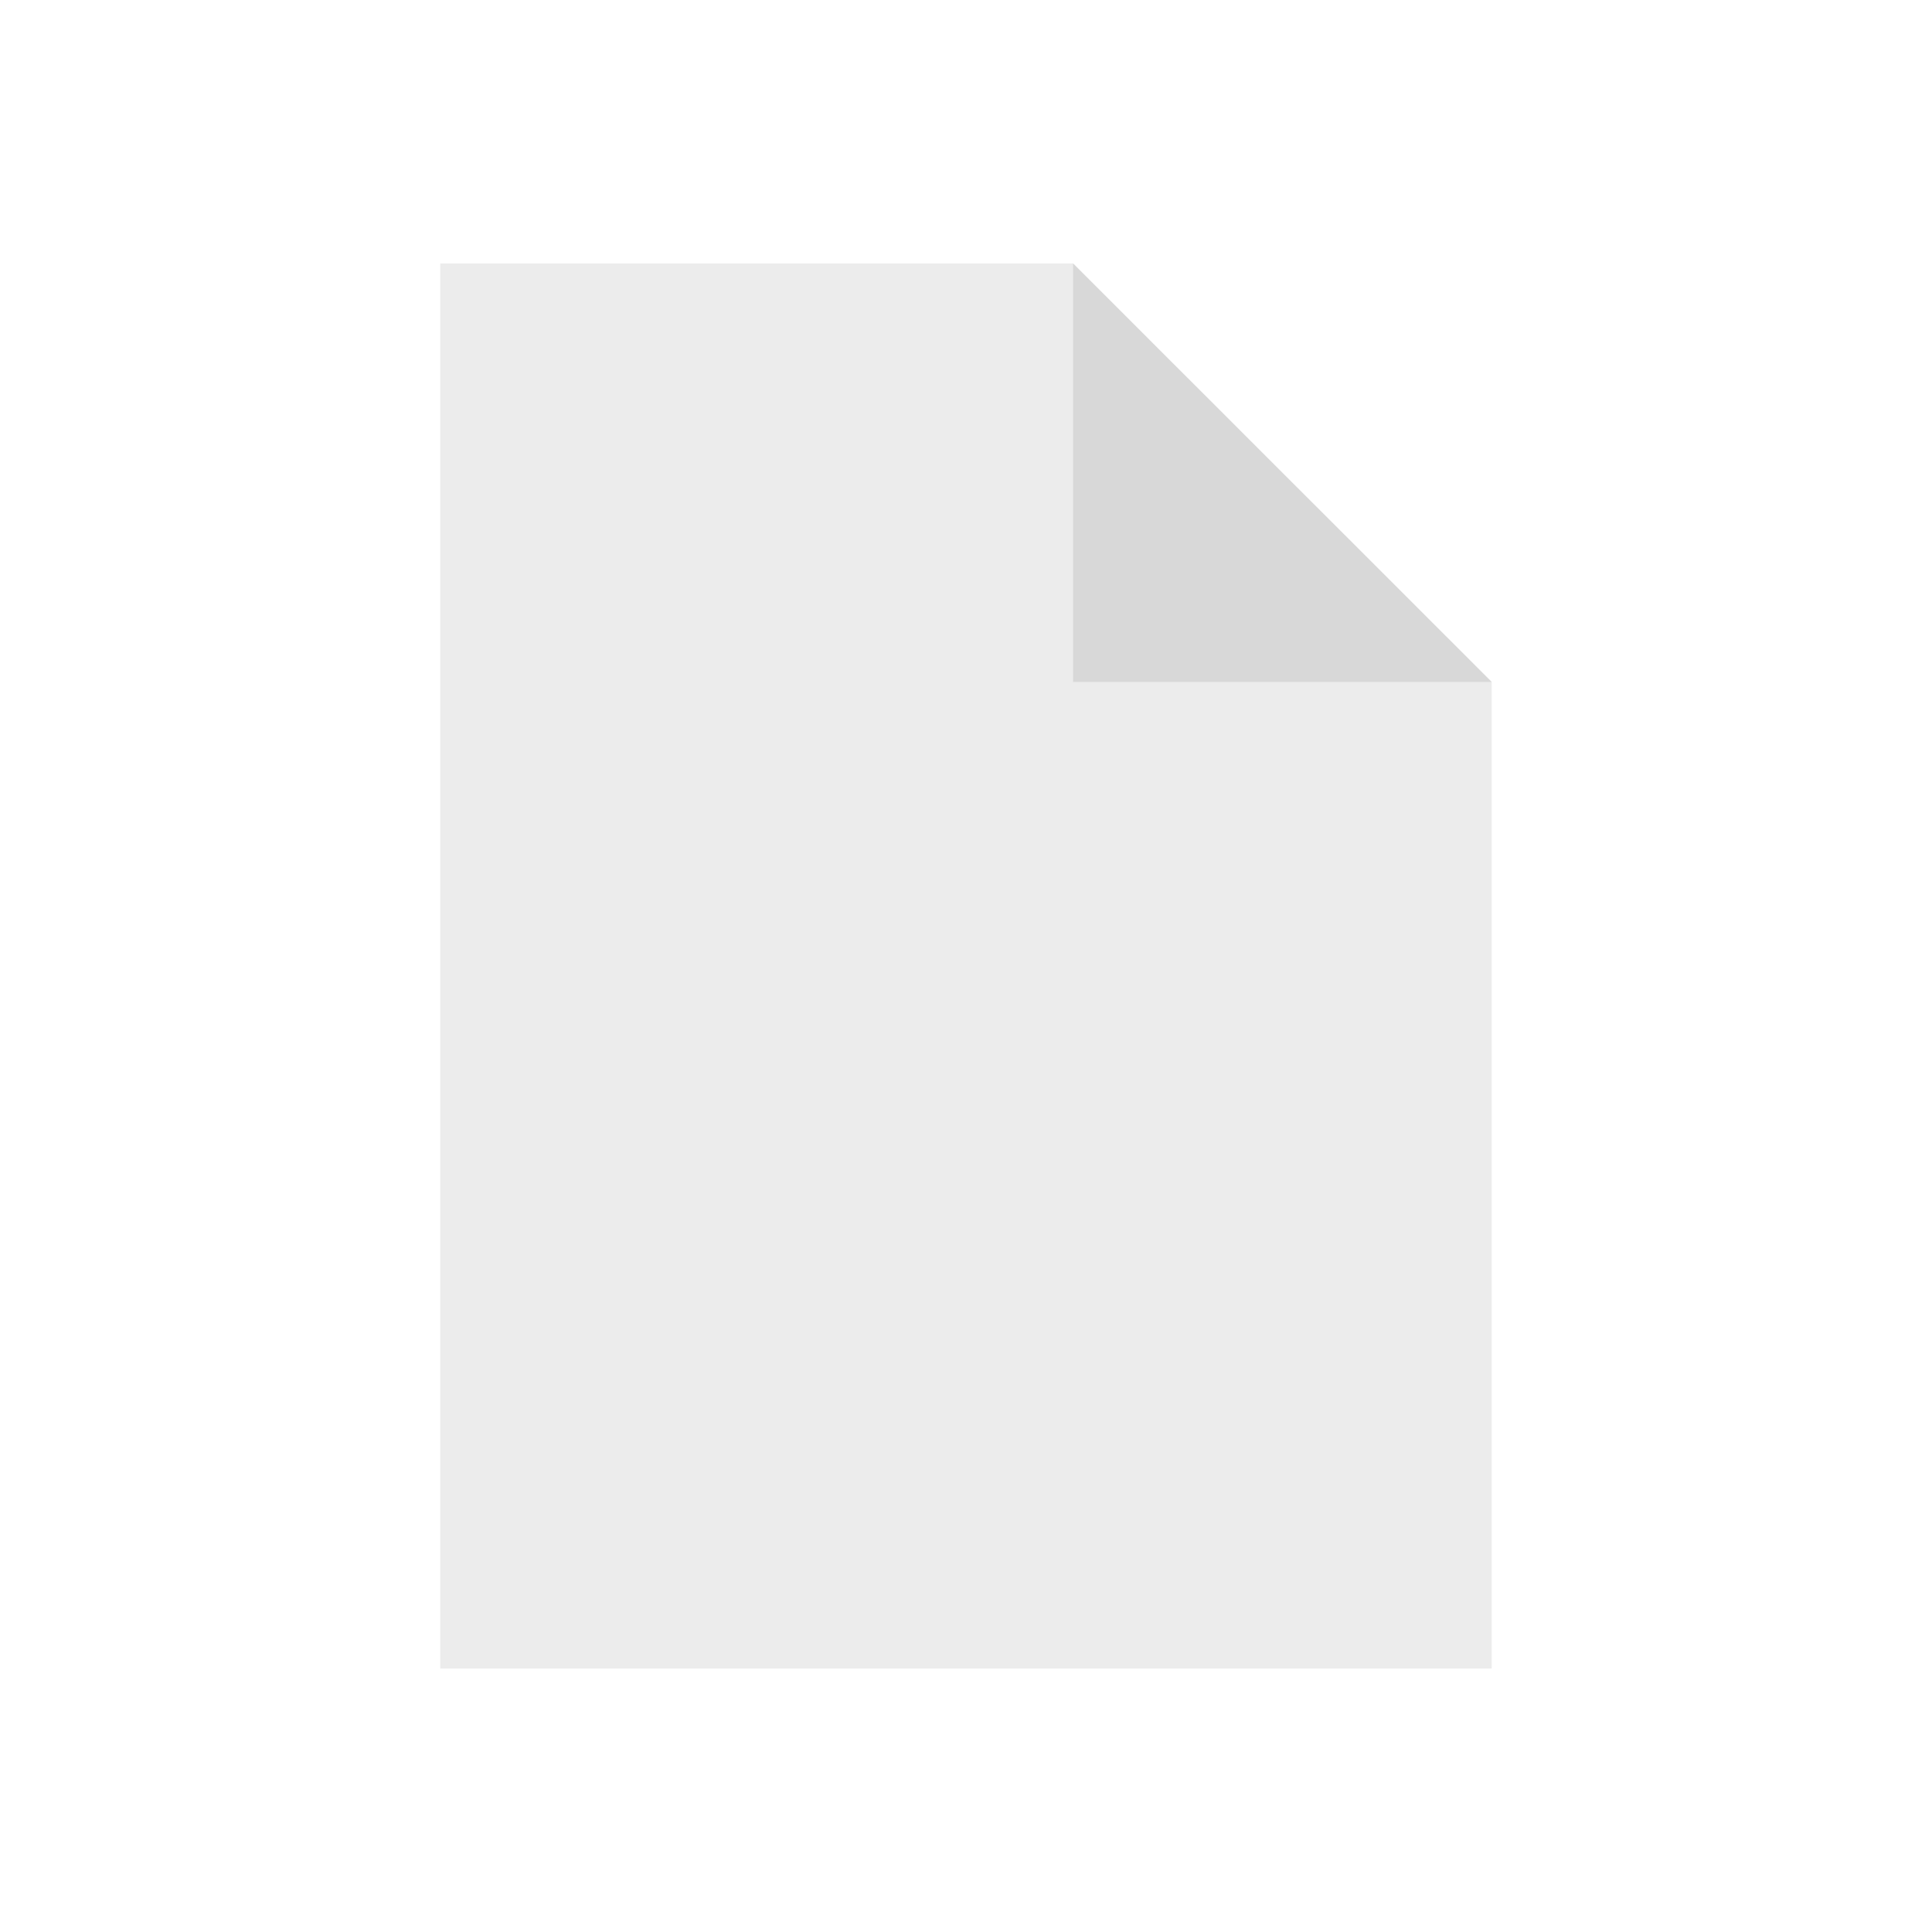
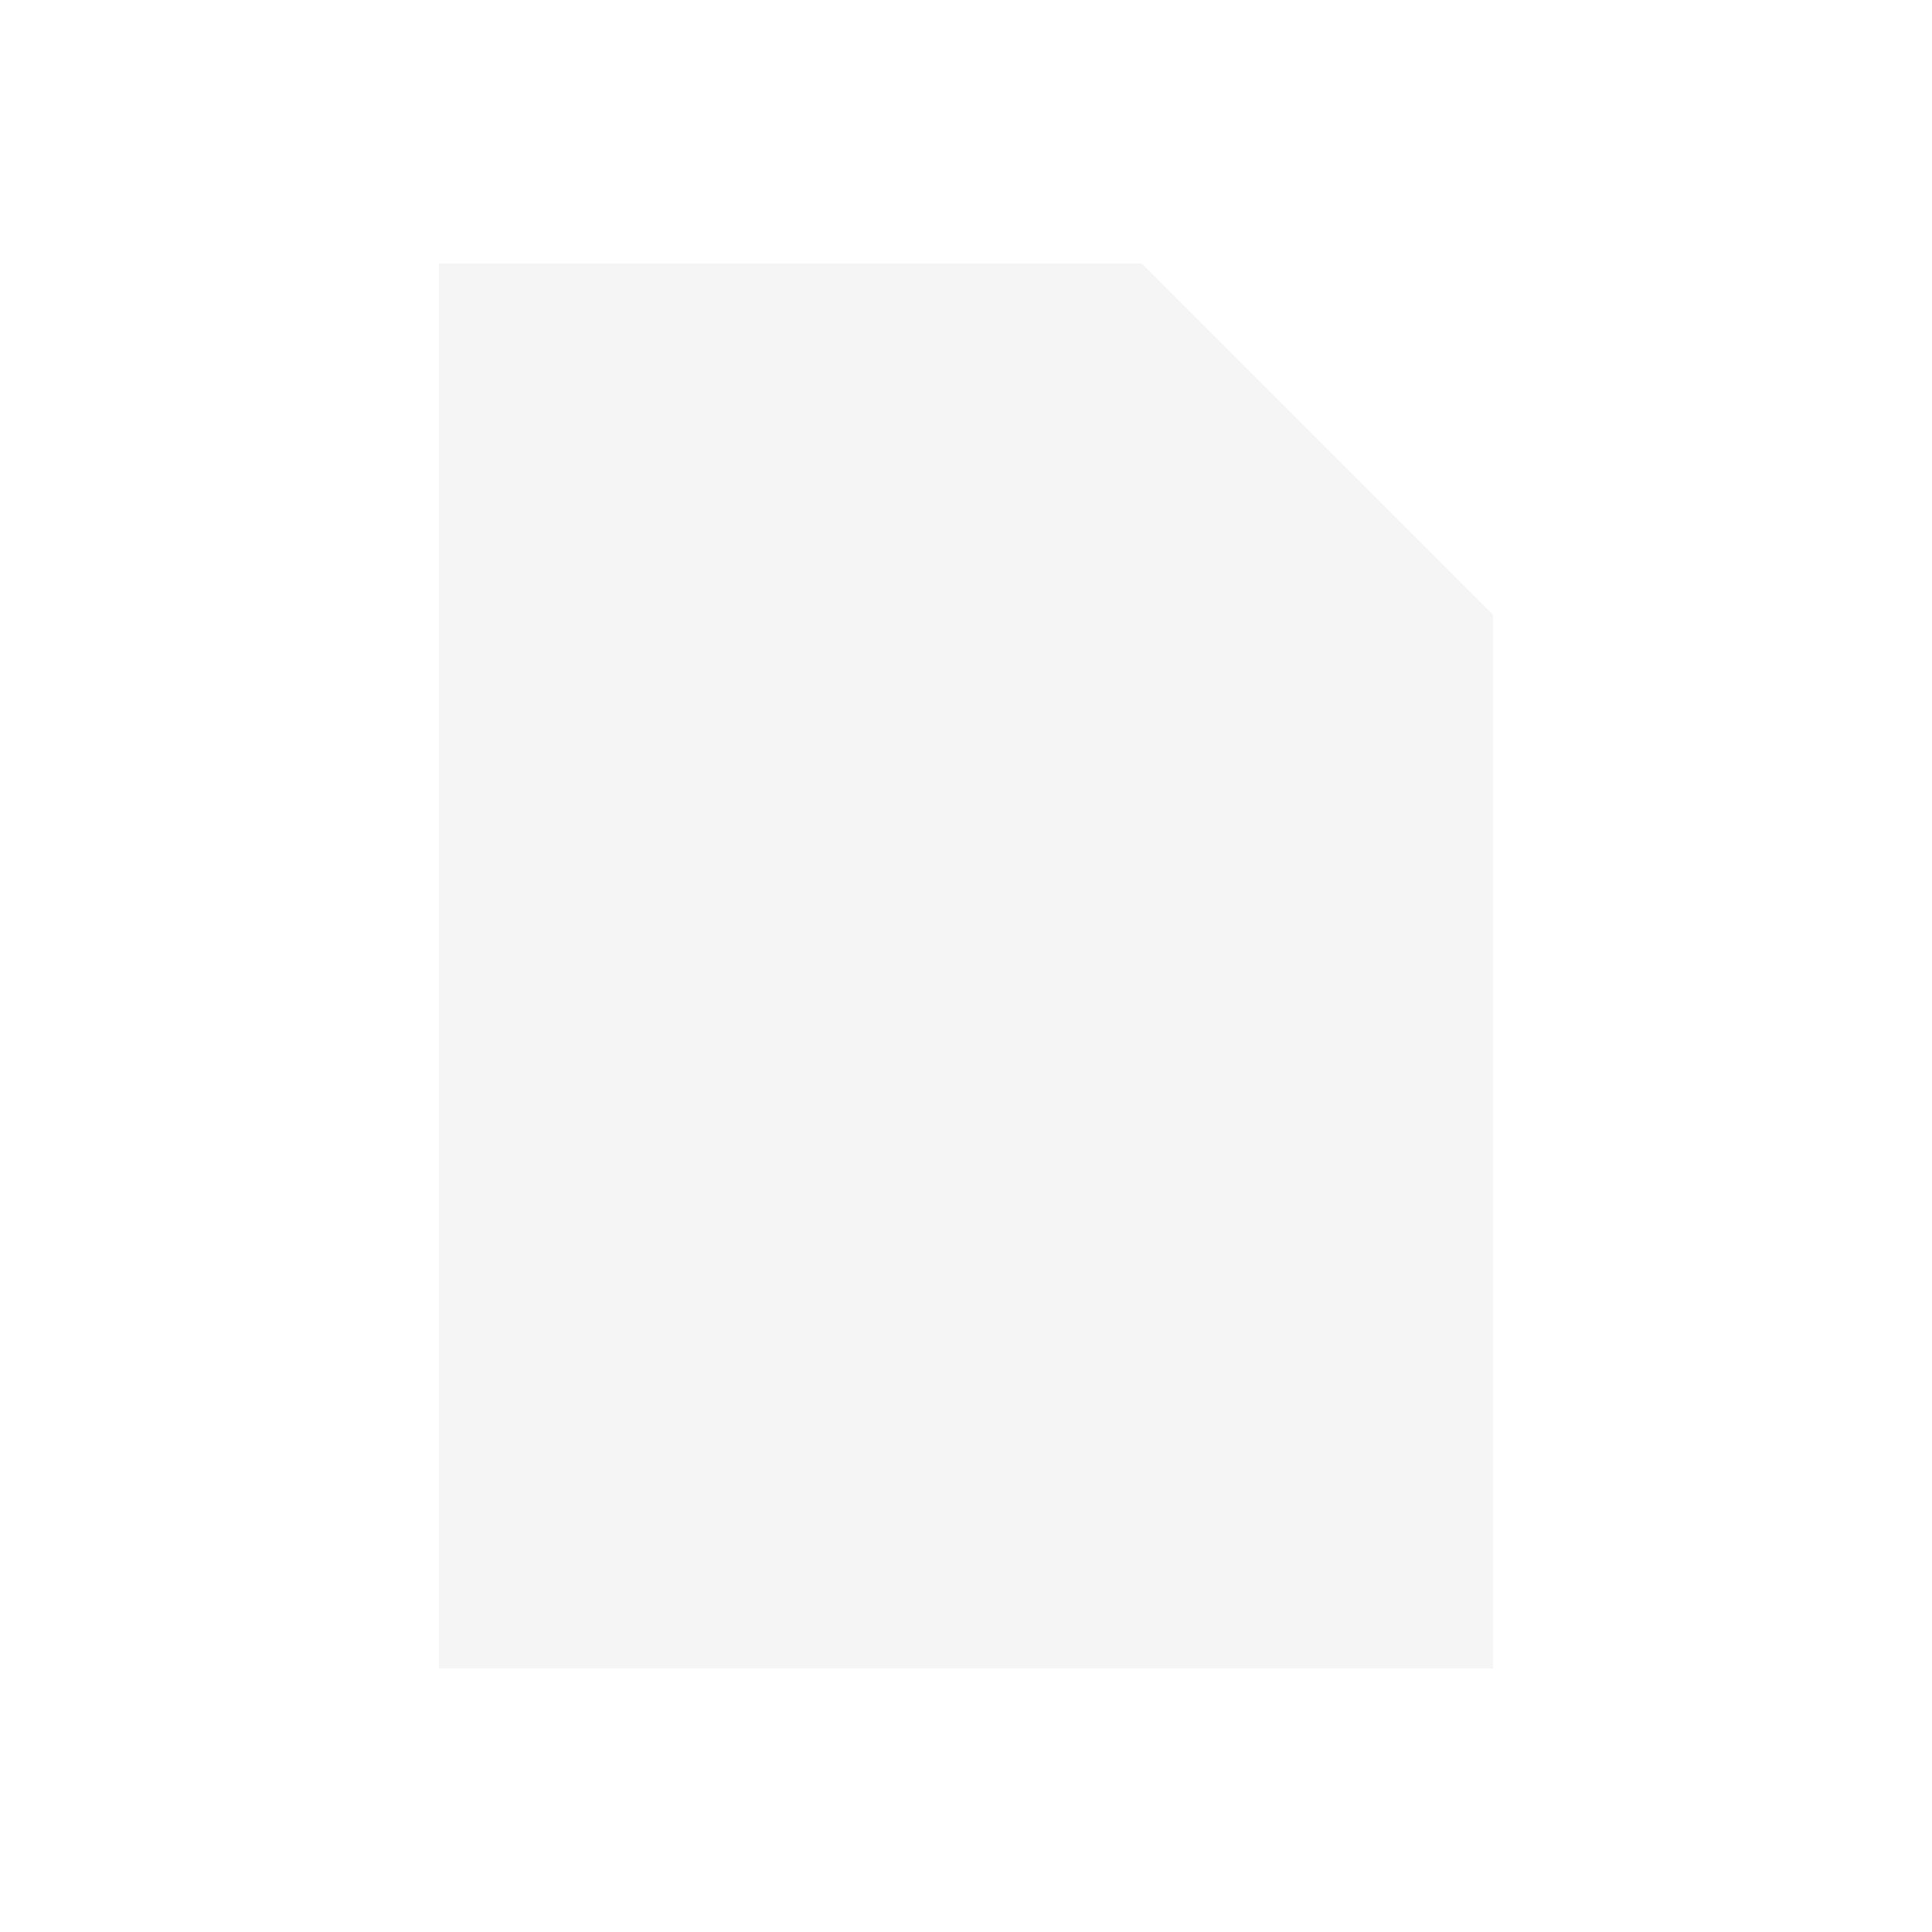
<svg xmlns="http://www.w3.org/2000/svg" width="32" height="32" viewBox="0 0 32 32" version="1.1" id="svg8">
  <defs id="ol-defs">
    <style id="current-color-scheme">      .ColorScheme-Text {
        color:#d0d0d0;
        stop-color:#d0d0d0;
      }
      .ColorScheme-Background {
        color:#212121;
        stop-color:#212121;
      }
      .ColorScheme-Highlight {
        color:#0039a9;
        stop-color:#0039a9;
      }
      .ColorScheme-ViewText {
        color:#d0d0d0;
        stop-color:#d0d0d0;
      }
      .ColorScheme-ViewBackground {
        color:#19191b;
        stop-color:#19191b;
      }
      .ColorScheme-ViewHover {
        color:#005cc7;
        stop-color:#005cc7;
      }
      .ColorScheme-ViewFocus{
        color:#002466;
        stop-color:#002466;
      }
      .ColorScheme-ButtonText {
        color:#d0d0d0;
        stop-color:#d0d0d0;
      }
      .ColorScheme-ButtonBackground {
        color:#232323;
        stop-color:#232323;                             
      }                                                 
      .ColorScheme-ButtonHover {                        
        color:#005cc7;                                  
        stop-color:#005cc7;                             
      }                                                 
      .ColorScheme-ButtonFocus{                         
        color:#0039a9;                                  
        stop-color:#0039a9;                             
      }</style>
    <style id="current-color-scheme-7">      .ColorScheme-Text {
        color:#d0d0d0;
        stop-color:#d0d0d0;
      }
      .ColorScheme-Background {
        color:#212121;
        stop-color:#212121;
      }
      .ColorScheme-Highlight {
        color:#0039a9;
        stop-color:#0039a9;
      }
      .ColorScheme-ViewText {
        color:#d0d0d0;
        stop-color:#d0d0d0;
      }
      .ColorScheme-ViewBackground {
        color:#19191b;
        stop-color:#19191b;
      }
      .ColorScheme-ViewHover {
        color:#005cc7;
        stop-color:#005cc7;
      }
      .ColorScheme-ViewFocus{
        color:#002466;
        stop-color:#002466;
      }
      .ColorScheme-ButtonText {
        color:#d0d0d0;
        stop-color:#d0d0d0;
      }
      .ColorScheme-ButtonBackground {
        color:#232323;
        stop-color:#232323;                             
      }                                                 
      .ColorScheme-ButtonHover {                        
        color:#005cc7;                                  
        stop-color:#005cc7;                             
      }                                                 
      .ColorScheme-ButtonFocus{                         
        color:#0039a9;                                  
        stop-color:#0039a9;                             
      }</style>
-     <style type="text/css" id="current-color-scheme-6">      .ColorScheme-Text {
-         color:#d0d0d0;
-         stop-color:#d0d0d0;
+     <style type="text/css" id="current-color-scheme-6">
+       .ColorScheme-Text {
+         color:#f2f2f2;
      }
-       .ColorScheme-Background {
-         color:#212121;
-         stop-color:#212121;
-       }
-       .ColorScheme-Highlight {
-         color:#0039a9;
-         stop-color:#0039a9;
-       }
-       .ColorScheme-ViewText {
-         color:#d0d0d0;
-         stop-color:#d0d0d0;
-       }
-       .ColorScheme-ViewBackground {
-         color:#19191b;
-         stop-color:#19191b;
-       }
-       .ColorScheme-ViewHover {
-         color:#005cc7;
-         stop-color:#005cc7;
-       }
-       .ColorScheme-ViewFocus{
-         color:#002466;
-         stop-color:#002466;
-       }
-       .ColorScheme-ButtonText {
-         color:#d0d0d0;                                                             
-         stop-color:#d0d0d0;                                                        
-       }                                                                            
-       .ColorScheme-ButtonBackground {                                              
-         color:#232323;                                                             
-         stop-color:#232323;                                                        
-       }                                                                            
-       .ColorScheme-ButtonHover {                                                   
-         color:#005cc7;                                                             
-         stop-color:#005cc7;                                                        
-       }                                                                            
-       .ColorScheme-ButtonFocus{                                                    
-         color:#0039a9;                                                             
-         stop-color:#0039a9;                                                        
-       } </style>
-     <style type="text/css" id="current-color-scheme-5">      .ColorScheme-Text {
-         color:#d0d0d0;
-         stop-color:#d0d0d0;
-       }
-       .ColorScheme-Background {
-         color:#212121;
-         stop-color:#212121;
-       }
-       .ColorScheme-Highlight {
-         color:#0039a9;
-         stop-color:#0039a9;
-       }
-       .ColorScheme-ViewText {
-         color:#d0d0d0;
-         stop-color:#d0d0d0;
-       }
-       .ColorScheme-ViewBackground {
-         color:#19191b;
-         stop-color:#19191b;
-       }
-       .ColorScheme-ViewHover {
-         color:#005cc7;
-         stop-color:#005cc7;
-       }
-       .ColorScheme-ViewFocus{
-         color:#002466;
-         stop-color:#002466;
-       }
-       .ColorScheme-ButtonText {
-         color:#d0d0d0;                                                             
-         stop-color:#d0d0d0;                                                        
-       }                                                                            
-       .ColorScheme-ButtonBackground {                                              
-         color:#232323;                                                             
-         stop-color:#232323;                                                        
-       }                                                                            
-       .ColorScheme-ButtonHover {                                                   
-         color:#005cc7;                                                             
-         stop-color:#005cc7;                                                        
-       }                                                                            
-       .ColorScheme-ButtonFocus{                                                    
-         color:#0039a9;                                                             
-         stop-color:#0039a9;                                                        
-       } </style>
-     <style id="current-color-scheme-75">      .ColorScheme-Text {
-         color:#d0d0d0;
-         stop-color:#d0d0d0;
-       }
-       .ColorScheme-Background {
-         color:#212121;
-         stop-color:#212121;
-       }
-       .ColorScheme-Highlight {
-         color:#0039a9;
-         stop-color:#0039a9;
-       }
-       .ColorScheme-ViewText {
-         color:#d0d0d0;
-         stop-color:#d0d0d0;
-       }
-       .ColorScheme-ViewBackground {
-         color:#19191b;
-         stop-color:#19191b;
-       }
-       .ColorScheme-ViewHover {
-         color:#005cc7;
-         stop-color:#005cc7;
-       }
-       .ColorScheme-ViewFocus{
-         color:#002466;
-         stop-color:#002466;
-       }
-       .ColorScheme-ButtonText {
-         color:#d0d0d0;
-         stop-color:#d0d0d0;
-       }
-       .ColorScheme-ButtonBackground {
-         color:#232323;
-         stop-color:#232323;                             
-       }                                                 
-       .ColorScheme-ButtonHover {                        
-         color:#005cc7;                                  
-         stop-color:#005cc7;                             
-       }                                                 
-       .ColorScheme-ButtonFocus{                         
-         color:#0039a9;                                  
-         stop-color:#0039a9;                             
-       }</style>
-     <style id="current-color-scheme-9">      .ColorScheme-Text {
-         color:#d0d0d0;
-         stop-color:#d0d0d0;
-       }
-       .ColorScheme-Background {
-         color:#212121;
-         stop-color:#212121;
-       }
-       .ColorScheme-Highlight {
-         color:#0039a9;
-         stop-color:#0039a9;
-       }
-       .ColorScheme-ViewText {
-         color:#d0d0d0;
-         stop-color:#d0d0d0;
-       }
-       .ColorScheme-ViewBackground {
-         color:#19191b;
-         stop-color:#19191b;
-       }
-       .ColorScheme-ViewHover {
-         color:#005cc7;
-         stop-color:#005cc7;
-       }
-       .ColorScheme-ViewFocus{
-         color:#002466;
-         stop-color:#002466;
-       }
-       .ColorScheme-ButtonText {
-         color:#d0d0d0;
-         stop-color:#d0d0d0;
-       }
-       .ColorScheme-ButtonBackground {
-         color:#232323;
-         stop-color:#232323;                             
-       }                                                 
-       .ColorScheme-ButtonHover {                        
-         color:#005cc7;                                  
-         stop-color:#005cc7;                             
-       }                                                 
-       .ColorScheme-ButtonFocus{                         
-         color:#0039a9;                                  
-         stop-color:#0039a9;                             
-       }</style>
+       </style>
+     <linearGradient gradientTransform="translate(309.57,152.44)" x2="0" gradientUnits="userSpaceOnUse" y2="365.36" y1="392.36" id="a">
+       <stop id="stop4291" stop-opacity="0" stop-color="#ffffff" />
+       <stop id="stop4293" stop-opacity=".2" stop-color="#ffffff" offset="1" />
+     </linearGradient>
+     <linearGradient gradientTransform="translate(357.57,507.8)" x2="54" gradientUnits="userSpaceOnUse" y2="24" x1="47" y1="17" id="b">
+       <stop id="stop4296" stop-color="#060606" />
+       <stop id="stop4298" stop-opacity="0" offset="1" />
+     </linearGradient>
+     <path d="m 389.57,545.8 v -28 h 15 l 7,7 v 21 h -14 z" id="c" />
+     <linearGradient gradientTransform="translate(471.3181,349.931)" x2="0" gradientUnits="userSpaceOnUse" y2="365.36" y1="392.36" id="a-6">
+       <stop id="stop2" stop-opacity="0" stop-color="#ffffff" />
+       <stop id="stop4" stop-opacity=".2" stop-color="#ffffff" offset="1" />
+     </linearGradient>
+     <linearGradient gradientTransform="translate(309.57,152.44)" x2="0" gradientUnits="userSpaceOnUse" y2="365.36" y1="392.36" id="linearGradient4314">
+       <stop id="stop4310" stop-opacity="0" stop-color="#ffffff" />
+       <stop id="stop4312" stop-opacity=".2" stop-color="#ffffff" offset="1" />
+     </linearGradient>
  </defs>
-   <g id="g4336" transform="scale(1.454546)">
-     <rect style="vector-effect:none;fill:none;stroke-width:3;stroke-linecap:round" id="rect4264" width="22" height="22" x="0" y="0" />
-     <g id="g4287" transform="matrix(0.7272727,0,0,0.7272727,1.204546,3)" style="opacity:0.835">
-       <path id="rect4264-6" d="M 5.237,0 V 11 22 H 21.7 V 6.553 L 15.145,0 Z" style="opacity:0.463;vector-effect:none;fill:#d0d0d0;stroke-width:1.1;stroke-linecap:square" />
-       <path id="path4273" d="M 21.7,6.553 15.145,-4e-7 v 6.553 z" style="vector-effect:none;fill:#d0d0d0;stroke-width:1.1;stroke-linecap:square" />
-     </g>
+   <g id="g4412" style="opacity:0.6" transform="scale(2)">
+     <rect y="0" x="0" height="16" width="16" id="rect4264" style="vector-effect:none;fill:none;stroke-width:2.182;stroke-linecap:round" />
+     <path style="color:#000000;color-interpolation:sRGB;color-interpolation-filters:linearRGB;fill:#eeeeee;stroke-width:0.416;color-rendering:auto;image-rendering:auto;shape-rendering:auto;text-rendering:auto" d="M 3.636,2.182 V 13.818 H 12.364 V 5.091 L 9.455,2.182 Z" id="use15" />
  </g>
</svg>
